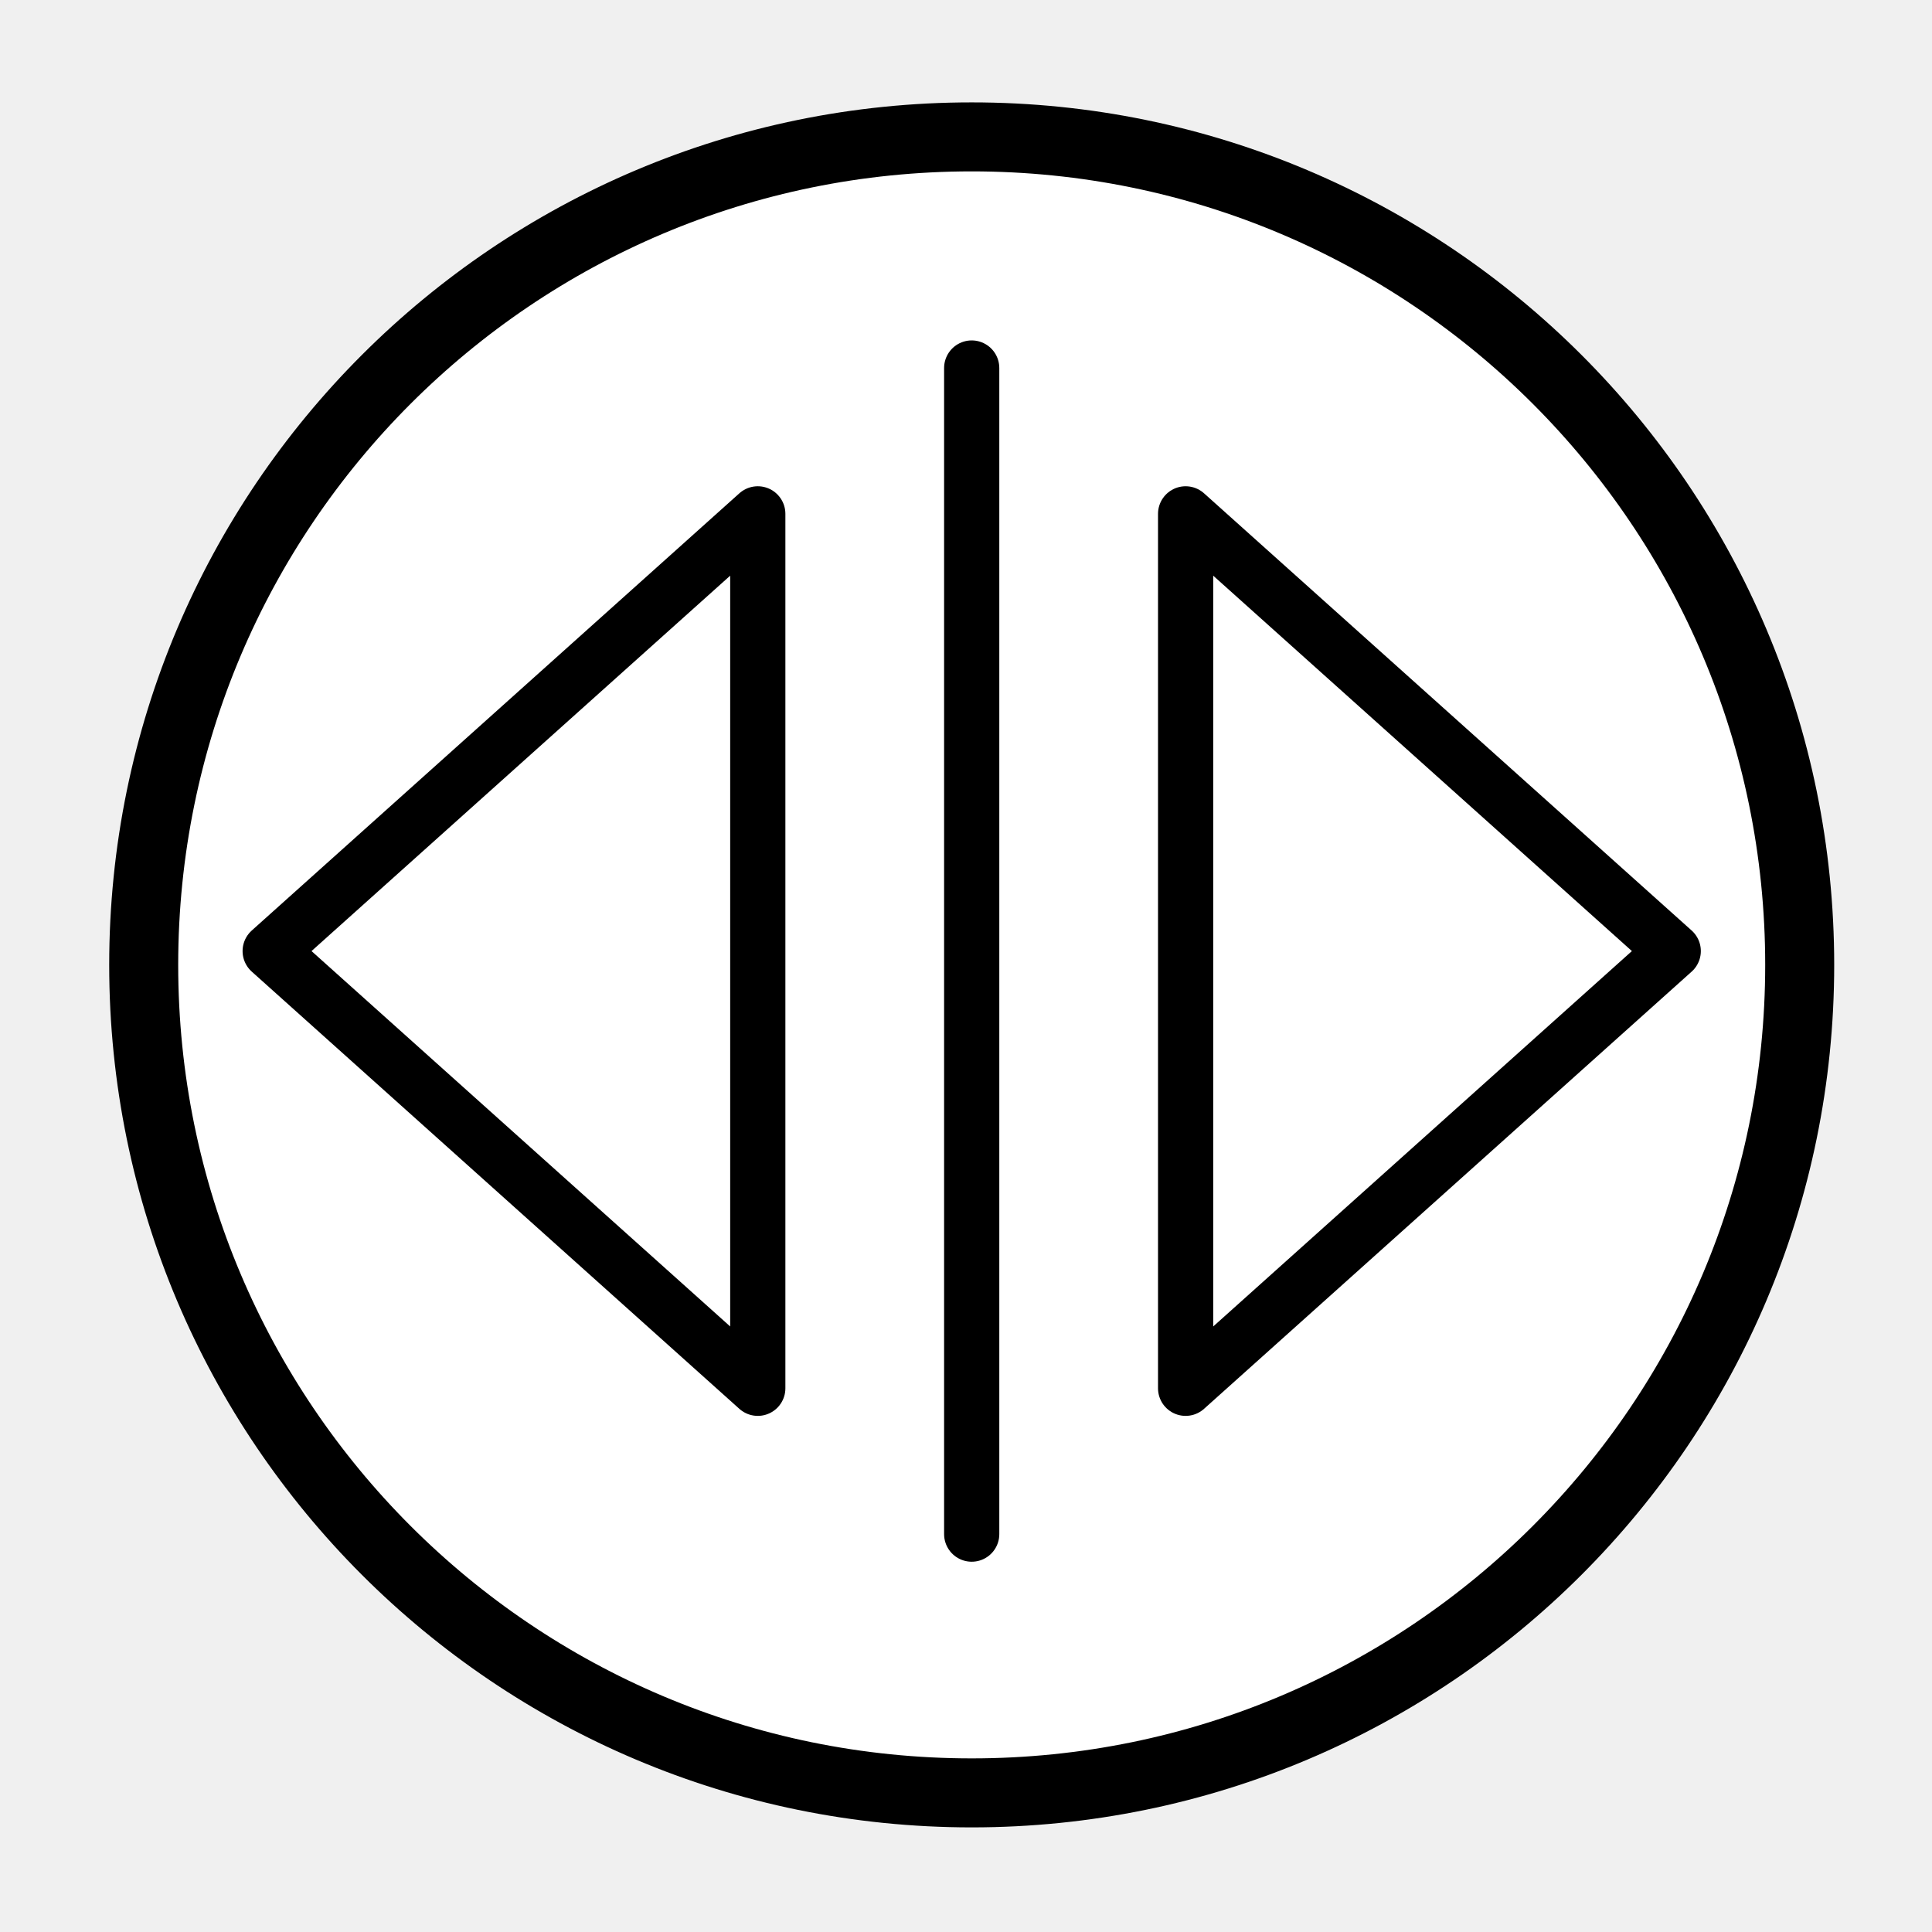
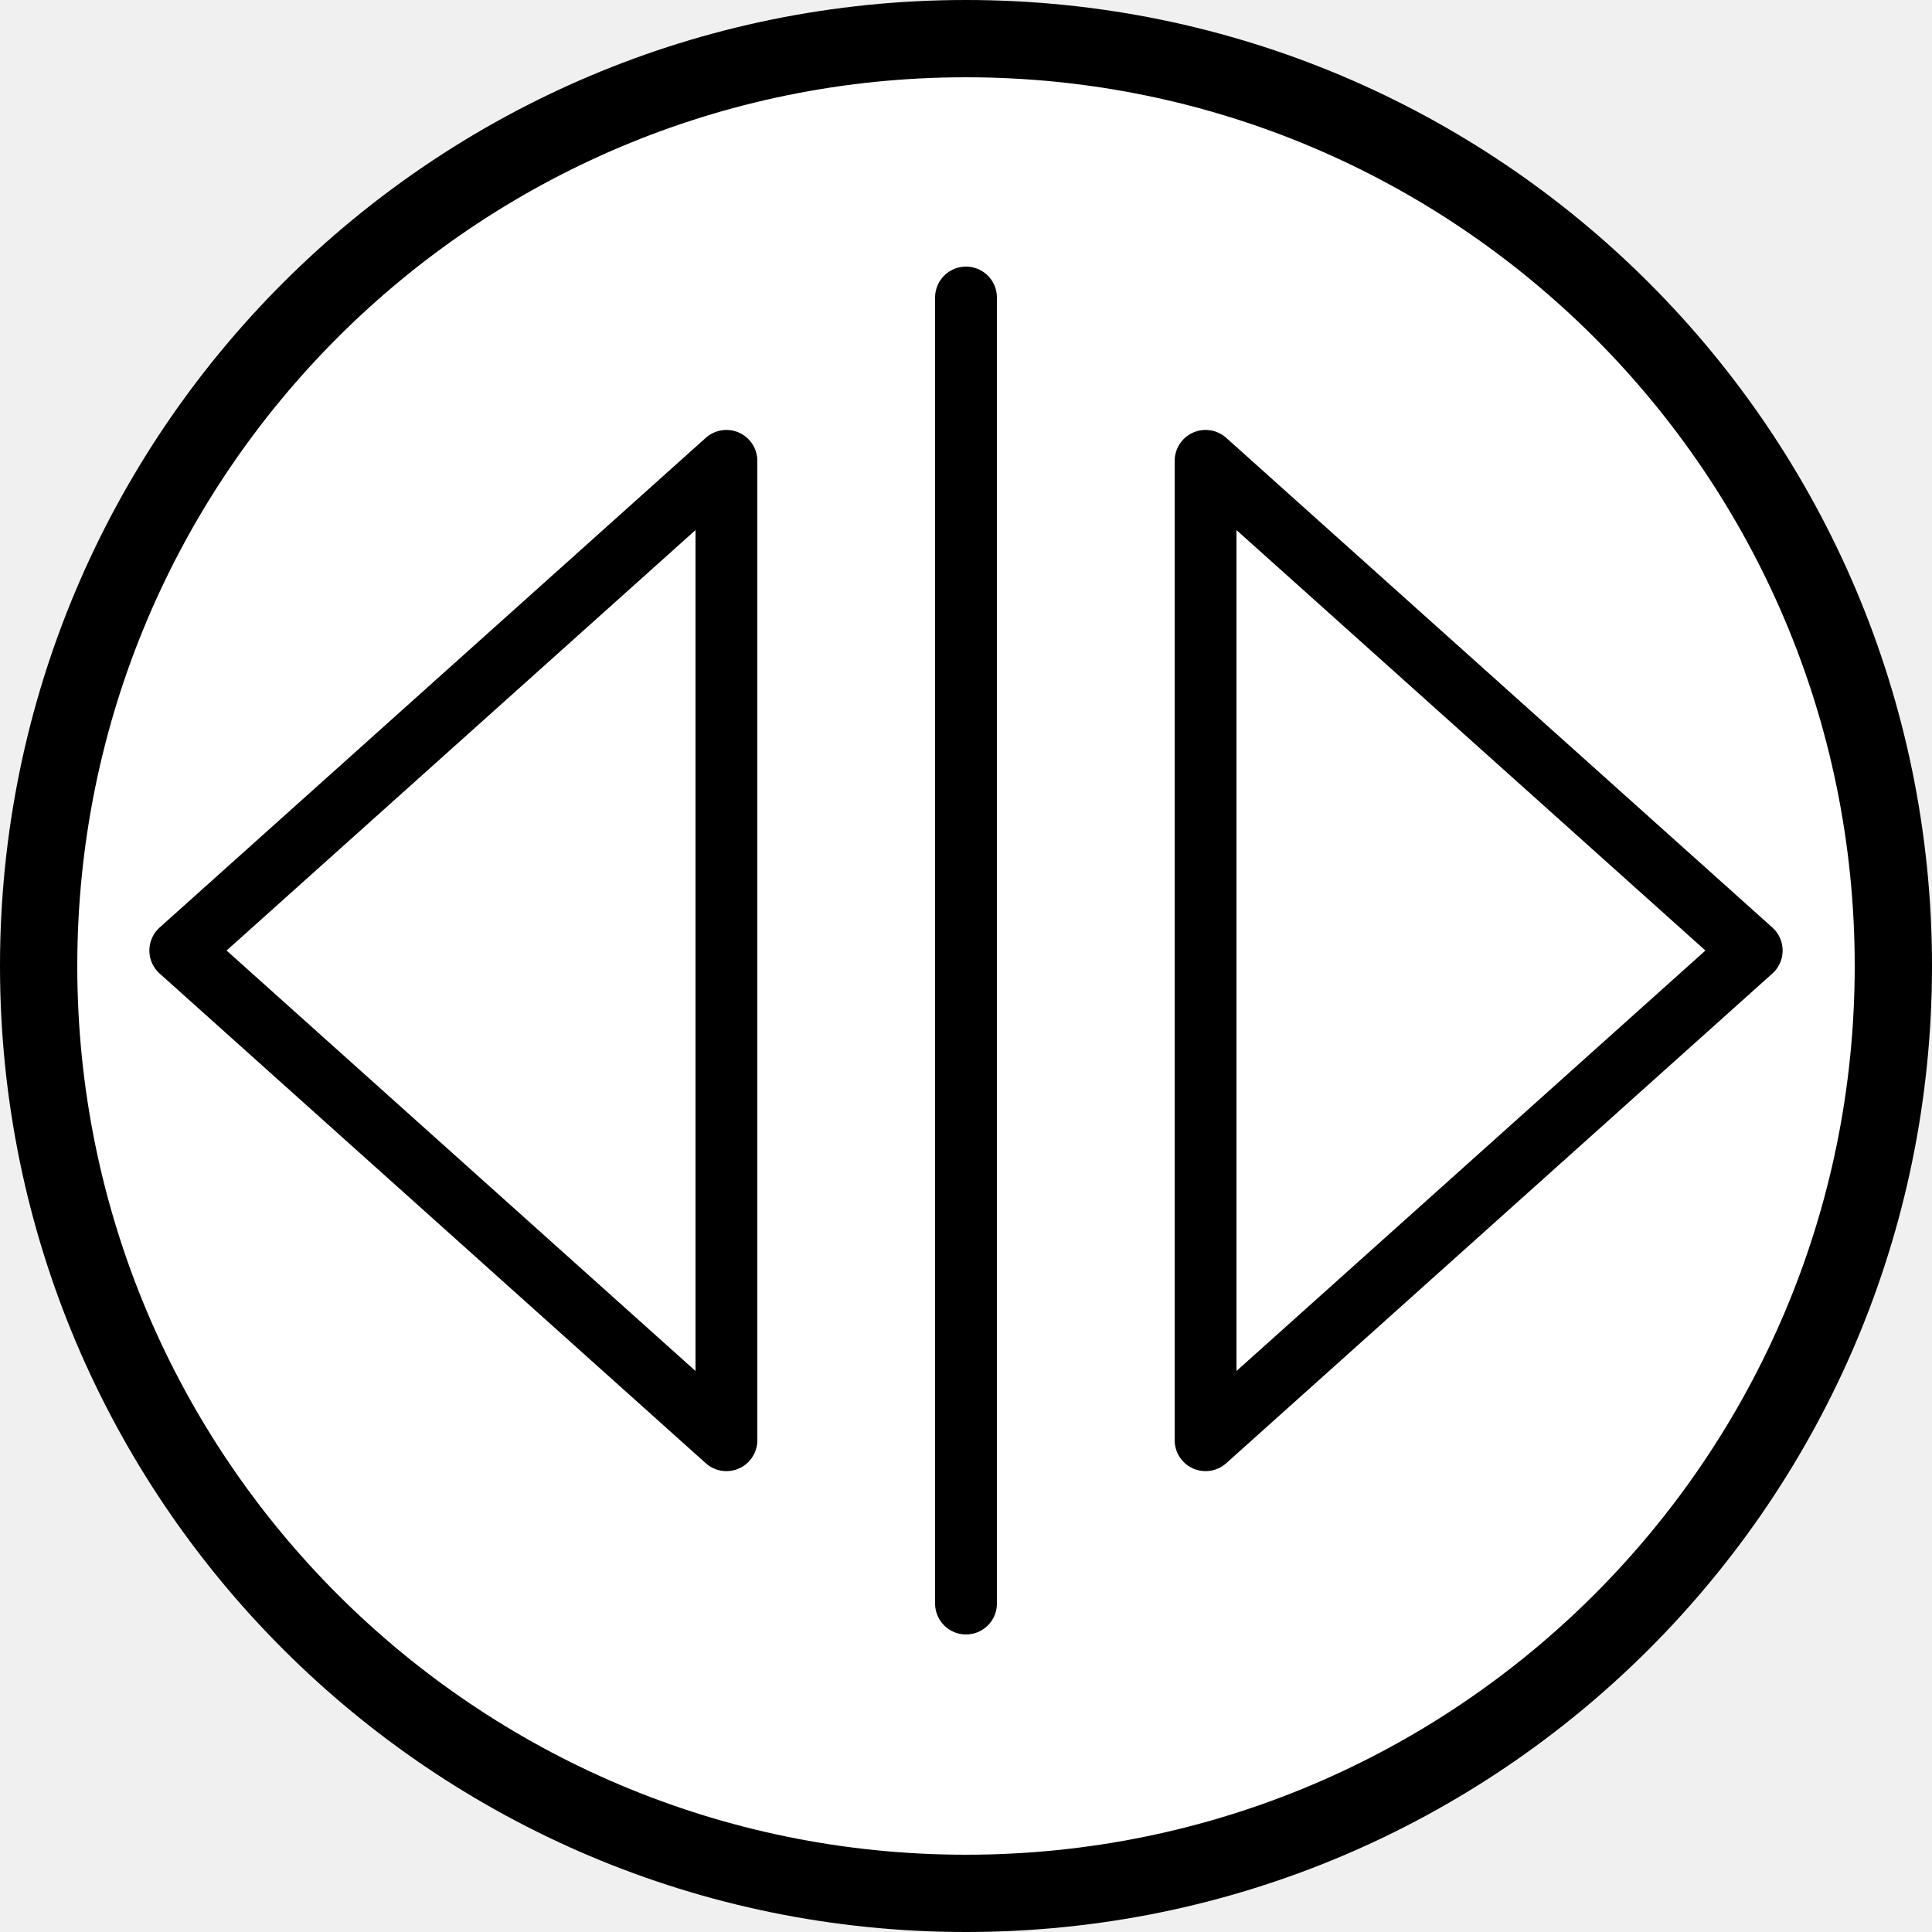
- <svg xmlns="http://www.w3.org/2000/svg" version="1.1" x="0px" y="0px" viewBox="0 0 140 140" style="enable-background:new 0 0 140 140;" xml:space="preserve">
+ <svg xmlns="http://www.w3.org/2000/svg" version="1.1" x="0px" y="0px" viewBox="0 0 125 125" style="enable-background:new 0 0 125 125;" xml:space="preserve">
  <g id="kipisi">
-     <g id="kipisi_3_">
-       <circle style="fill:#FFFFFF;stroke:#000000;stroke-width:5;stroke-miterlimit:10;" cx="70.413" cy="69.919" r="60" />
+     <g id="kipisi_2_">
+       <circle style="fill:#FFFFFF;stroke:#000000;stroke-width:5;stroke-miterlimit:10;" cx="62.5" cy="62.5" r="60" />
      <g>
-         <line style="fill:none;stroke:#000000;stroke-width:4;stroke-linecap:round;stroke-linejoin:round;stroke-miterlimit:10;" x1="70.413" y1="26.668" x2="70.413" y2="111.168" />
-         <polygon style="fill:none;stroke:#000000;stroke-width:4;stroke-linecap:round;stroke-linejoin:round;stroke-miterlimit:10;" points="     19.578,68.918 54.912,37.236 54.912,100.6    " />
-         <polygon style="fill:none;stroke:#000000;stroke-width:4;stroke-linecap:round;stroke-linejoin:round;stroke-miterlimit:10;" points="     121.249,68.918 85.914,37.236 85.914,100.6    " />
+         <line style="fill:none;stroke:#000000;stroke-width:4;stroke-linecap:round;stroke-linejoin:round;stroke-miterlimit:10;" x1="62.5" y1="19.249" x2="62.5" y2="103.749" />
+         <polygon style="fill:none;stroke:#000000;stroke-width:4;stroke-linecap:round;stroke-linejoin:round;stroke-miterlimit:10;" points="     11.664,61.499 46.999,29.817 46.999,93.182    " />
+         <polygon style="fill:none;stroke:#000000;stroke-width:4;stroke-linecap:round;stroke-linejoin:round;stroke-miterlimit:10;" points="     113.336,61.499 78.001,29.817 78.001,93.182    " />
      </g>
    </g>
  </g>
  <g id="Layer_1">
</g>
</svg>
